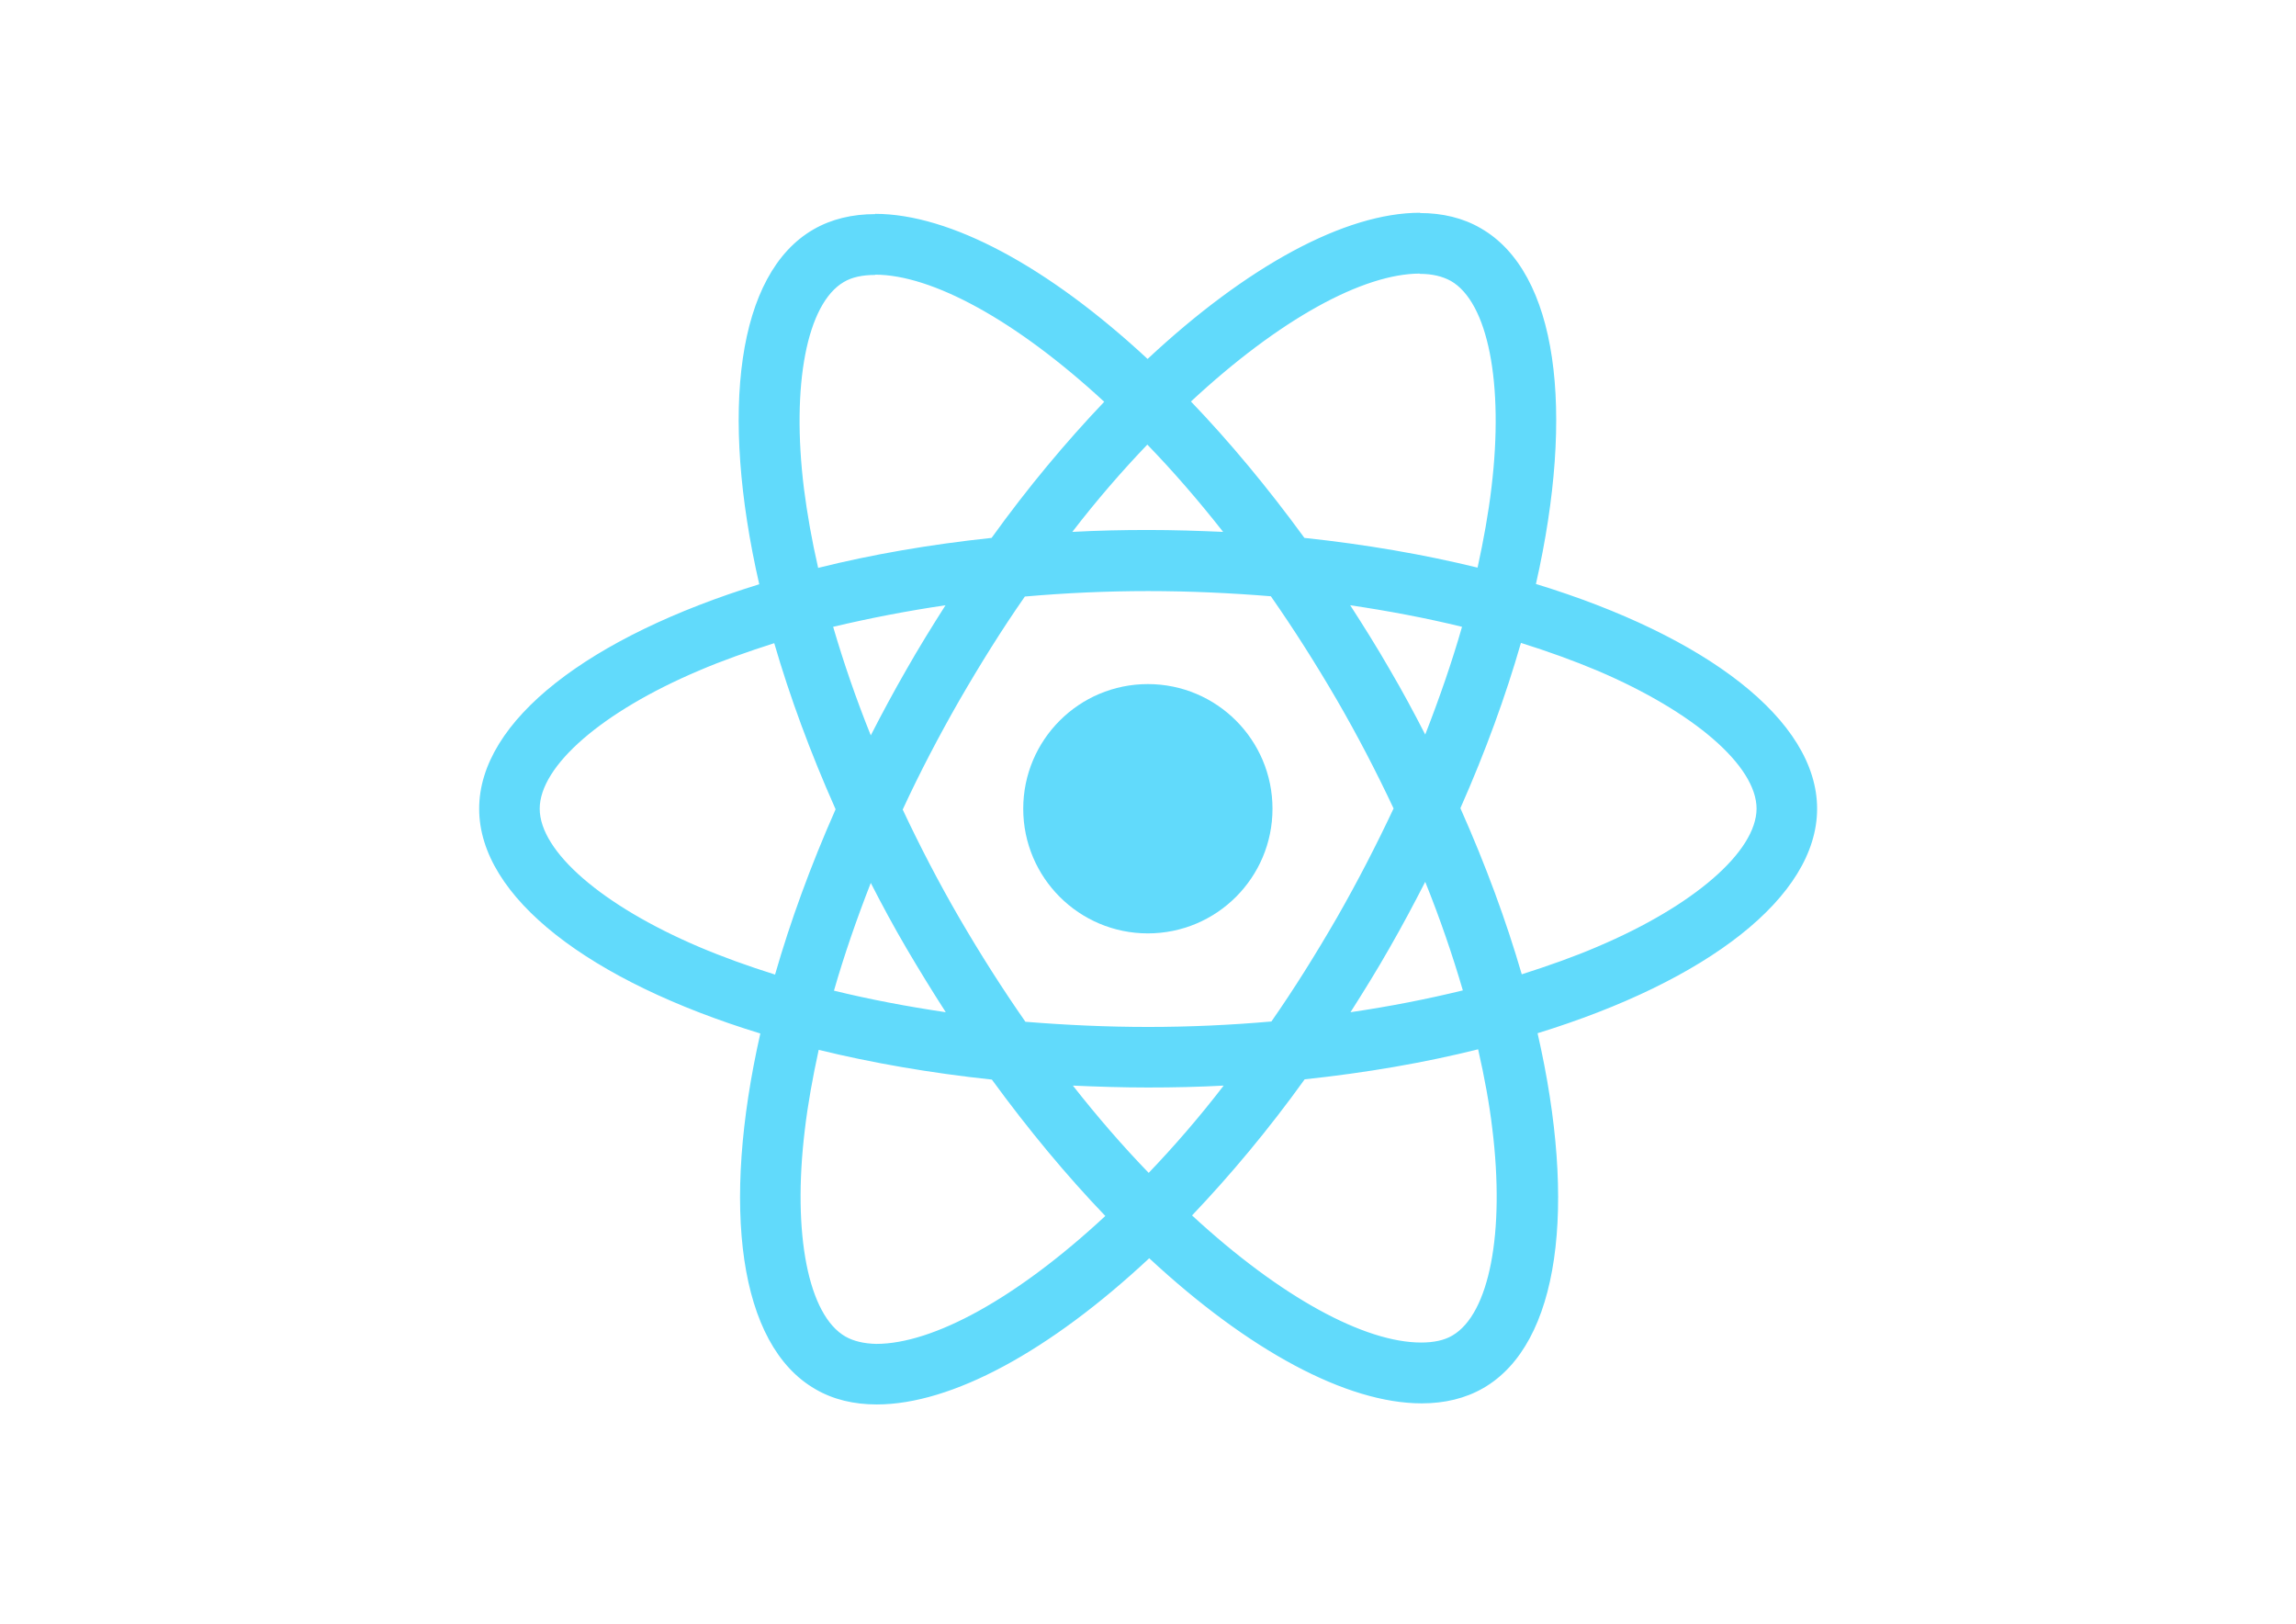
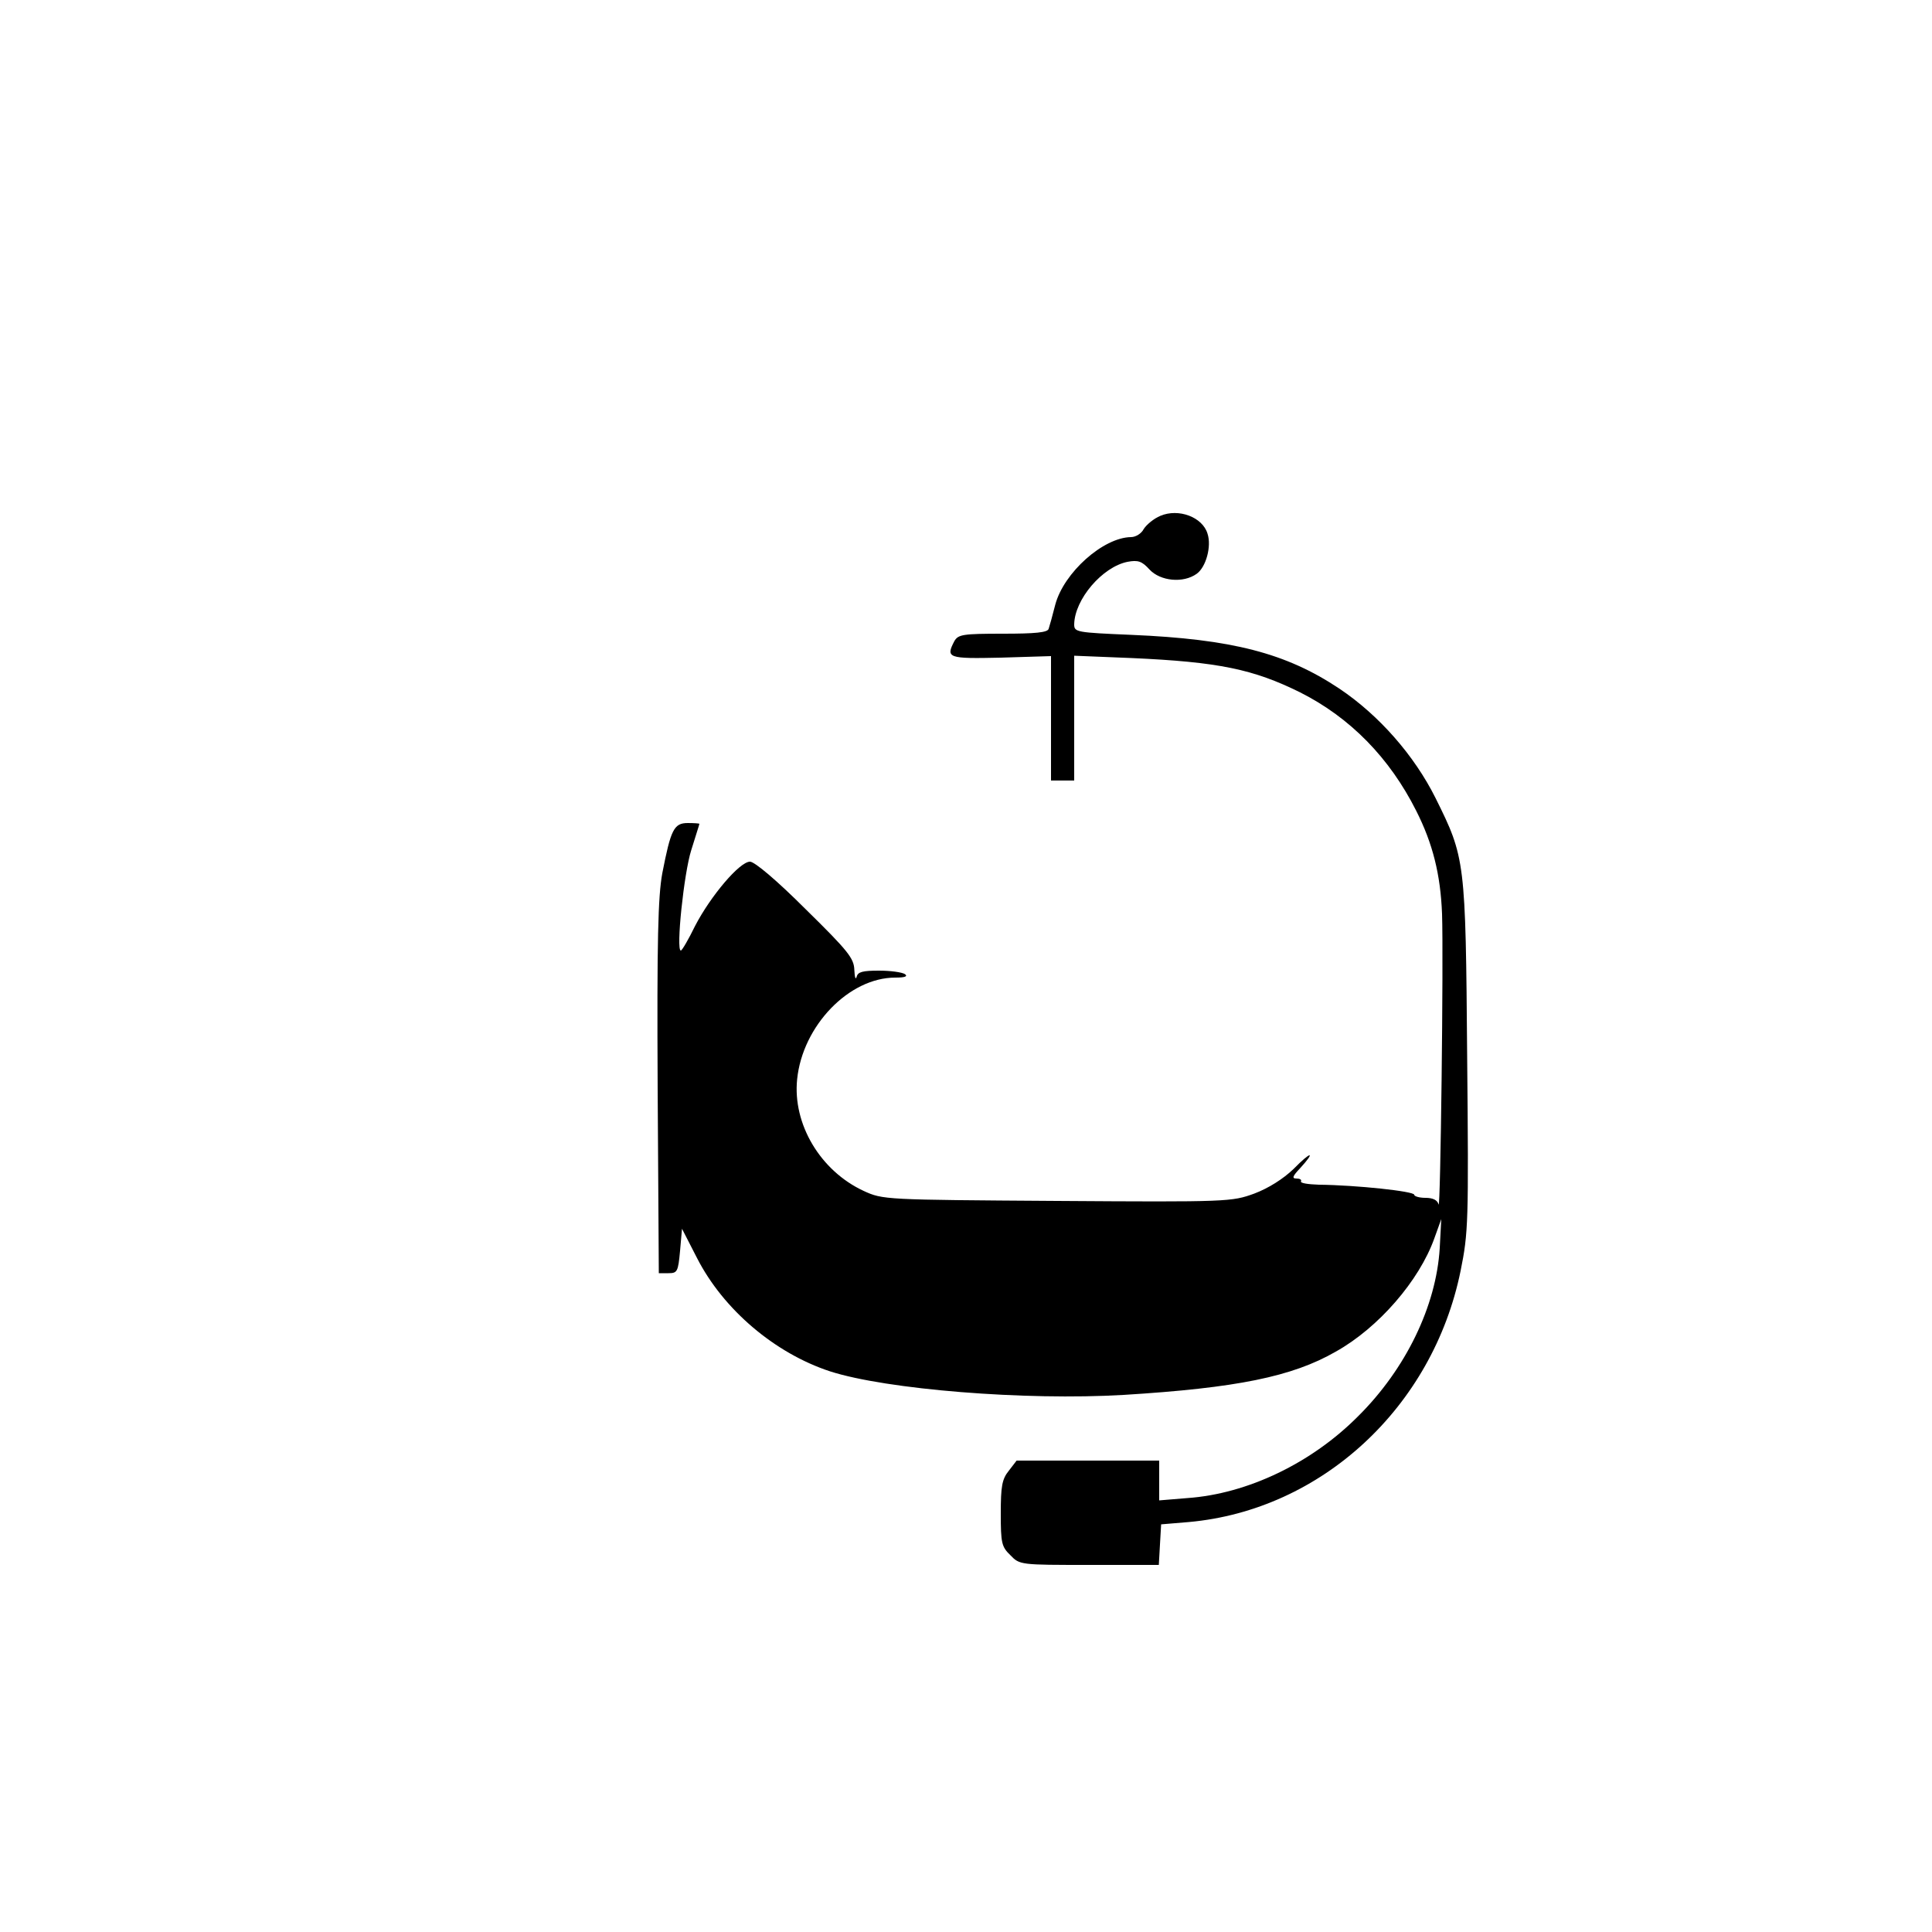
- <svg xmlns="http://www.w3.org/2000/svg" viewBox="0 0 841.9 595.3">
-   <g fill="#61DAFB">
-     <path d="M666.3 296.5c0-32.5-40.7-63.3-103.1-82.4 14.4-63.6 8-114.2-20.2-130.4-6.5-3.8-14.1-5.6-22.4-5.6v22.3c4.6 0 8.3.9 11.4 2.6 13.6 7.8 19.5 37.5 14.9 75.7-1.1 9.4-2.9 19.3-5.1 29.4-19.6-4.8-41-8.5-63.5-10.9-13.5-18.5-27.5-35.3-41.6-50 32.6-30.3 63.2-46.9 84-46.9V78c-27.5 0-63.5 19.6-99.9 53.6-36.4-33.8-72.4-53.2-99.9-53.2v22.3c20.7 0 51.4 16.5 84 46.6-14 14.7-28 31.4-41.3 49.9-22.6 2.4-44 6.1-63.6 11-2.3-10-4-19.7-5.2-29-4.7-38.2 1.1-67.9 14.6-75.8 3-1.8 6.9-2.6 11.5-2.6V78.5c-8.4 0-16 1.8-22.6 5.6-28.1 16.2-34.4 66.7-19.9 130.1-62.2 19.2-102.7 49.9-102.7 82.3 0 32.5 40.7 63.3 103.1 82.4-14.4 63.6-8 114.2 20.2 130.4 6.5 3.8 14.1 5.6 22.5 5.6 27.5 0 63.5-19.6 99.9-53.6 36.4 33.8 72.4 53.2 99.9 53.2 8.4 0 16-1.8 22.6-5.6 28.1-16.2 34.4-66.7 19.9-130.1 62-19.1 102.5-49.9 102.5-82.3zm-130.2-66.7c-3.7 12.9-8.3 26.2-13.5 39.5-4.1-8-8.4-16-13.1-24-4.6-8-9.5-15.8-14.4-23.4 14.2 2.1 27.9 4.7 41 7.9zm-45.8 106.5c-7.8 13.5-15.8 26.3-24.1 38.2-14.9 1.3-30 2-45.2 2-15.1 0-30.2-.7-45-1.9-8.3-11.9-16.4-24.6-24.2-38-7.6-13.1-14.5-26.4-20.8-39.8 6.2-13.4 13.2-26.8 20.7-39.9 7.8-13.5 15.8-26.3 24.1-38.2 14.9-1.3 30-2 45.2-2 15.1 0 30.2.7 45 1.9 8.3 11.9 16.4 24.6 24.2 38 7.6 13.1 14.5 26.4 20.8 39.8-6.3 13.4-13.2 26.8-20.7 39.9zm32.3-13c5.4 13.4 10 26.8 13.8 39.8-13.1 3.2-26.9 5.9-41.2 8 4.9-7.7 9.8-15.6 14.4-23.7 4.6-8 8.9-16.1 13-24.1zM421.2 430c-9.3-9.6-18.6-20.3-27.8-32 9 .4 18.2.7 27.5.7 9.4 0 18.7-.2 27.8-.7-9 11.7-18.3 22.4-27.5 32zm-74.4-58.9c-14.2-2.1-27.9-4.7-41-7.9 3.7-12.9 8.3-26.2 13.5-39.5 4.1 8 8.4 16 13.1 24 4.7 8 9.5 15.8 14.4 23.4zM420.7 163c9.3 9.6 18.6 20.3 27.8 32-9-.4-18.2-.7-27.5-.7-9.4 0-18.7.2-27.8.7 9-11.7 18.3-22.4 27.5-32zm-74 58.9c-4.9 7.7-9.8 15.6-14.4 23.7-4.6 8-8.9 16-13 24-5.4-13.4-10-26.8-13.8-39.8 13.1-3.1 26.9-5.8 41.2-7.9zm-90.5 125.2c-35.4-15.1-58.3-34.9-58.3-50.6 0-15.7 22.9-35.6 58.3-50.6 8.6-3.7 18-7 27.7-10.1 5.7 19.6 13.2 40 22.5 60.9-9.2 20.8-16.6 41.1-22.2 60.6-9.9-3.1-19.3-6.5-28-10.2zM310 490c-13.6-7.8-19.5-37.5-14.9-75.7 1.1-9.4 2.9-19.3 5.1-29.4 19.6 4.8 41 8.5 63.5 10.9 13.5 18.5 27.5 35.3 41.6 50-32.6 30.3-63.2 46.9-84 46.9-4.5-.1-8.3-1-11.3-2.7zm237.2-76.2c4.7 38.2-1.1 67.9-14.6 75.8-3 1.8-6.9 2.6-11.5 2.6-20.7 0-51.4-16.5-84-46.6 14-14.7 28-31.4 41.3-49.9 22.6-2.4 44-6.1 63.6-11 2.3 10.1 4.1 19.8 5.2 29.1zm38.5-66.7c-8.6 3.7-18 7-27.7 10.1-5.7-19.6-13.2-40-22.5-60.9 9.2-20.8 16.6-41.1 22.2-60.6 9.9 3.1 19.3 6.5 28.1 10.2 35.4 15.1 58.3 34.9 58.3 50.6-.1 15.7-23 35.6-58.4 50.6zM320.8 78.4z" />
-     <circle cx="420.9" cy="296.5" r="45.7" />
-     <path d="M520.5 78.1z" />
+ <svg xmlns="http://www.w3.org/2000/svg" version="1.0" width="500pt" height="500pt" viewBox="0 0 500 500" preserveAspectRatio="xMidYMid meet">
+   <g transform="translate(0,500) scale(0.1,-0.1)" fill="#000000" stroke="none">
+     <path d="M3003 3665 c-17 -7 -36 -23 -43 -34 -6 -12 -21 -21 -33 -21 -72 -1 -174 -92 -196 -175 -7 -28 -15 -56 -17 -62 -2 -10 -35 -13 -118 -13 -104 0 -116 -2 -126 -19 -23 -44 -17 -46 120 -43 l130 4 0 -161 0 -161 30 0 30 0 0 162 0 161 148 -6 c226 -10 316 -29 437 -89 129 -65 231 -169 300 -306 43 -85 63 -165 67 -267 4 -117 -4 -773 -9 -752 -3 11 -14 17 -34 17 -16 0 -29 4 -29 8 0 9 -150 25 -247 26 -28 1 -49 4 -46 9 2 4 -3 7 -12 7 -12 0 -10 6 10 27 41 45 28 44 -17 -2 -27 -26 -65 -50 -102 -64 -58 -21 -67 -22 -510 -19 -447 3 -451 3 -501 26 -112 52 -184 173 -172 289 14 138 134 263 254 263 25 0 33 3 25 9 -8 5 -38 9 -67 9 -42 0 -55 -3 -58 -16 -3 -9 -5 -1 -6 18 -1 30 -16 49 -126 157 -74 74 -132 123 -144 123 -27 0 -102 -89 -142 -166 -17 -35 -34 -64 -37 -64 -13 0 8 201 27 260 11 36 21 66 21 68 0 1 -14 2 -30 2 -36 0 -44 -17 -66 -130 -11 -60 -14 -172 -12 -555 l3 -480 25 0 c23 0 25 4 30 58 l5 57 39 -76 c68 -133 201 -246 344 -293 146 -47 505 -76 760 -61 292 18 436 47 549 112 111 62 216 184 255 293 l18 50 -4 -75 c-9 -150 -88 -313 -211 -435 -120 -121 -286 -201 -442 -212 l-73 -6 0 52 0 51 -184 0 -185 0 -20 -26 c-18 -22 -21 -41 -21 -111 0 -76 2 -86 25 -108 24 -25 26 -25 204 -25 l180 0 3 53 3 52 72 6 c343 31 631 297 703 650 20 99 21 125 17 554 -4 509 -5 515 -82 670 -55 110 -146 214 -249 283 -138 92 -278 128 -538 139 -142 6 -148 7 -148 27 1 65 73 149 138 162 27 5 37 2 57 -20 28 -30 87 -36 122 -11 24 17 39 71 28 104 -13 43 -75 66 -122 46z" />
  </g>
</svg>
